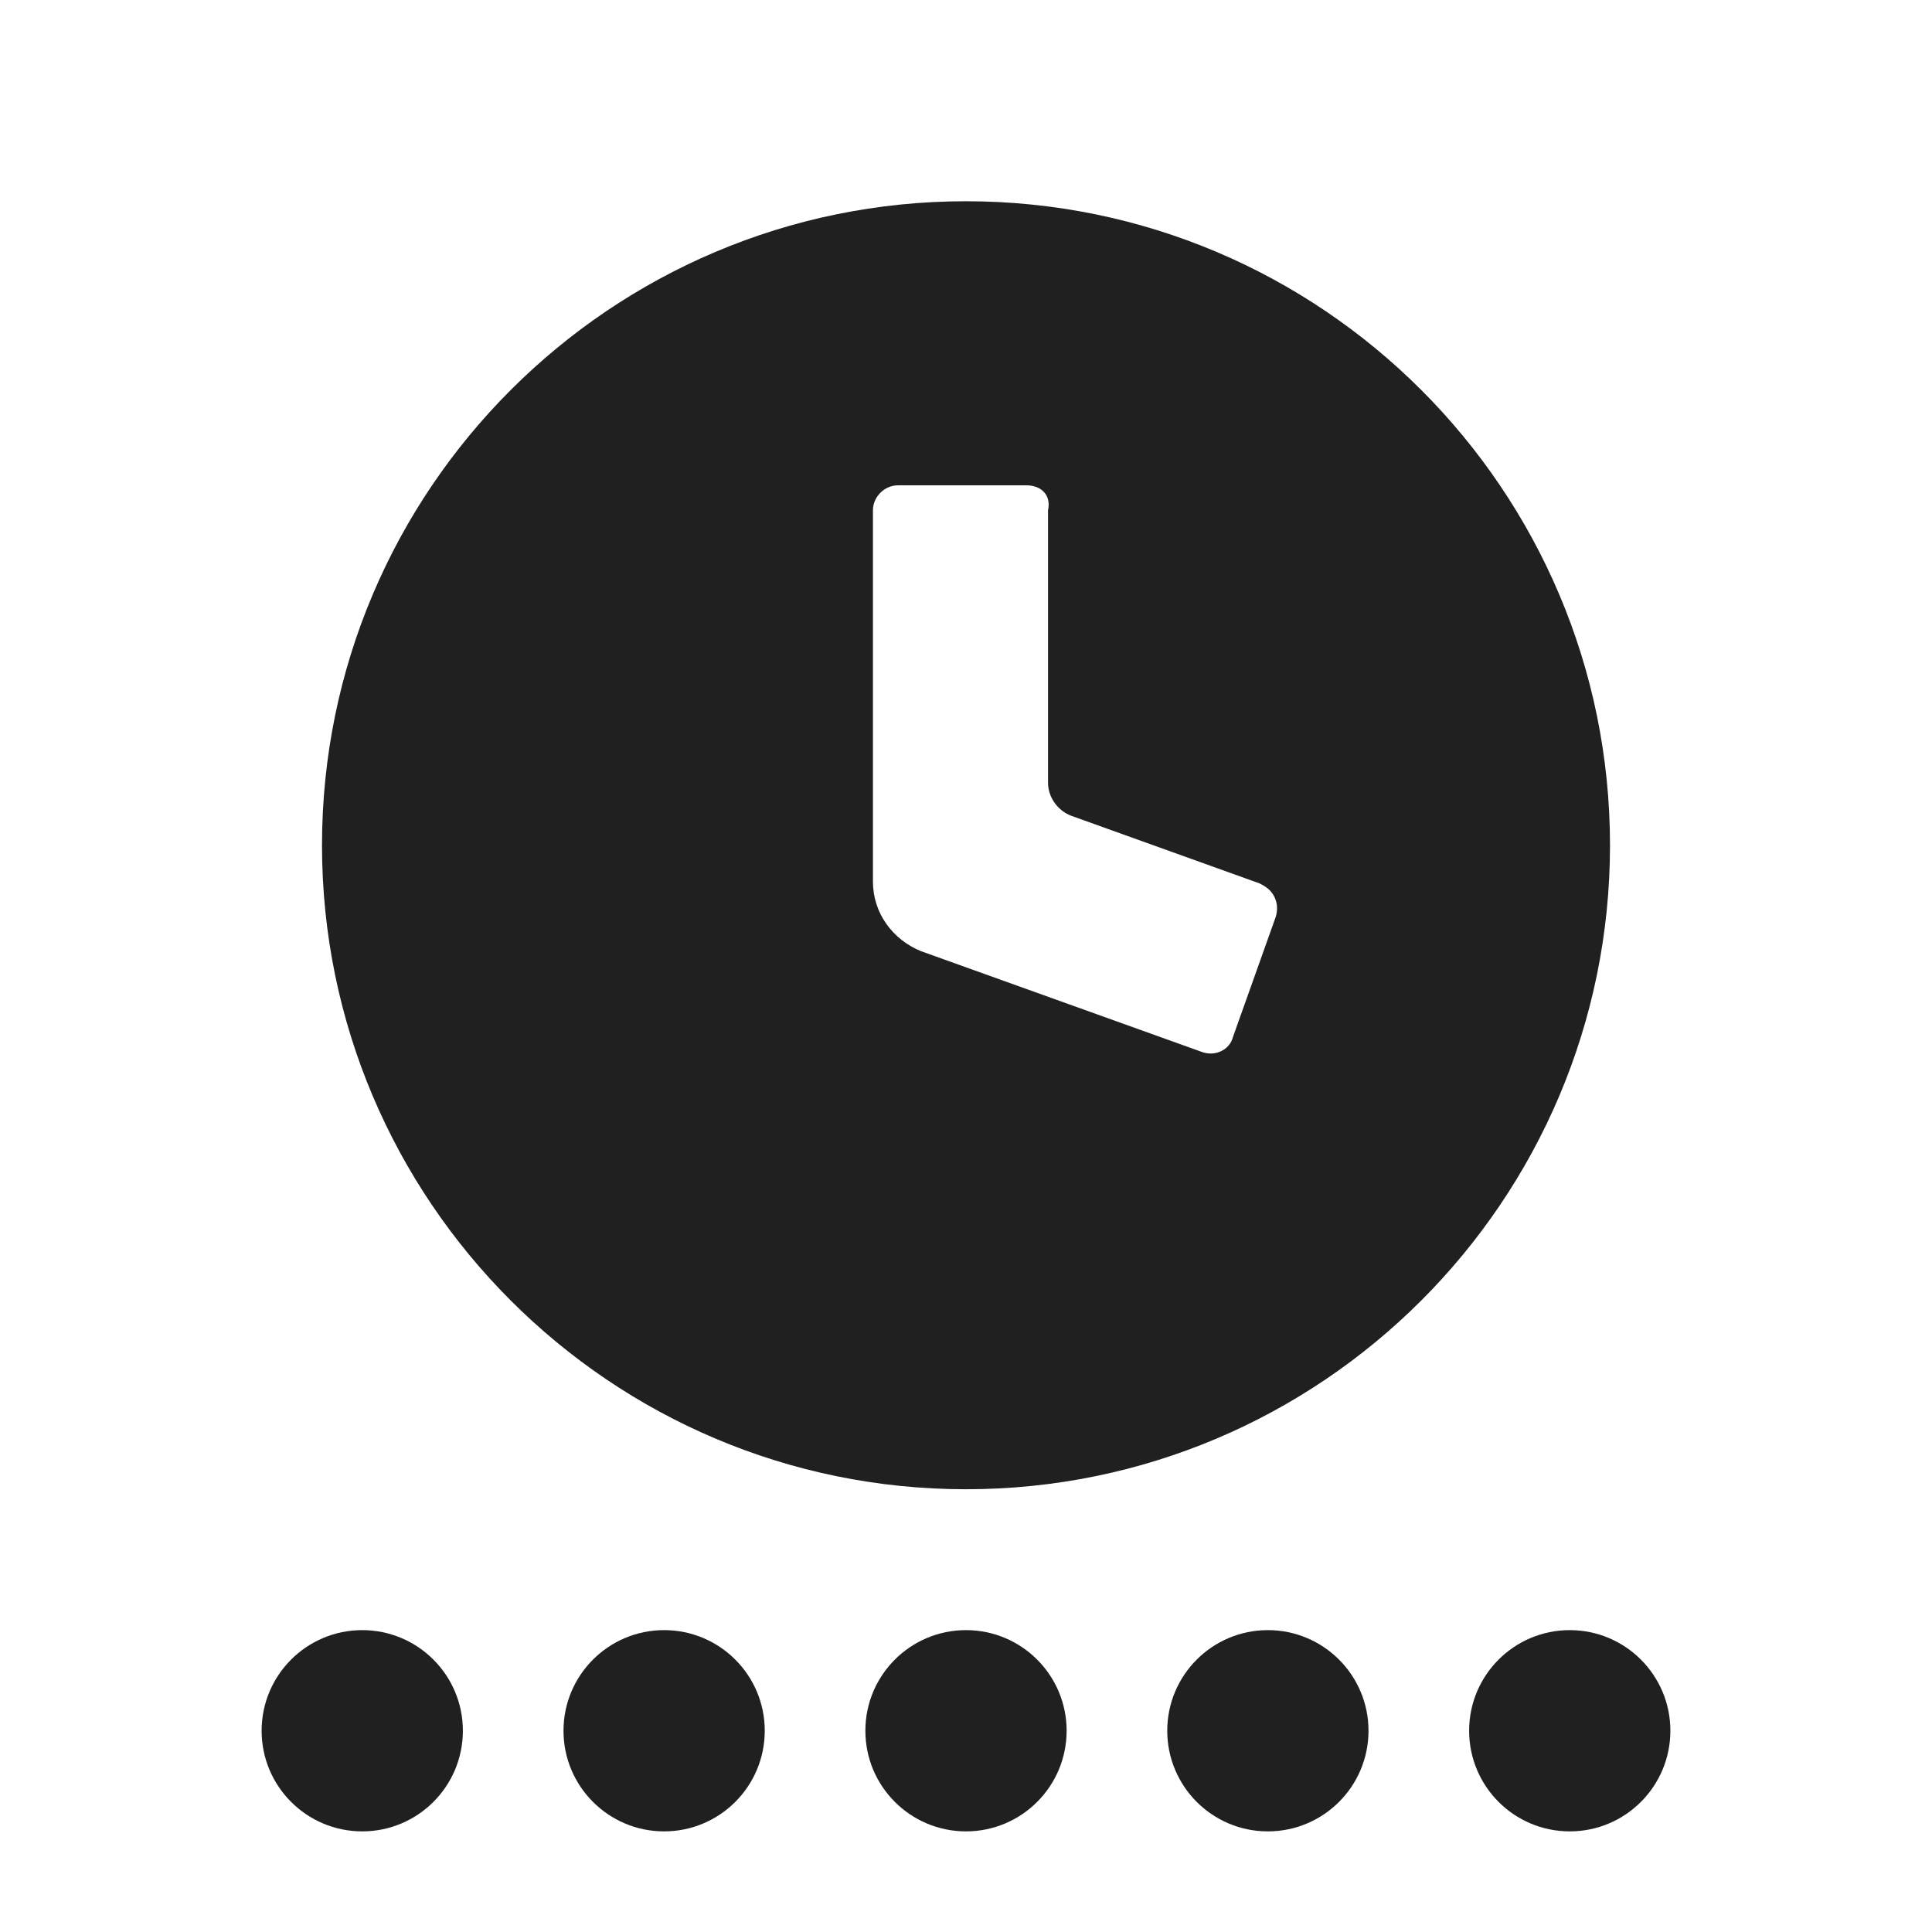
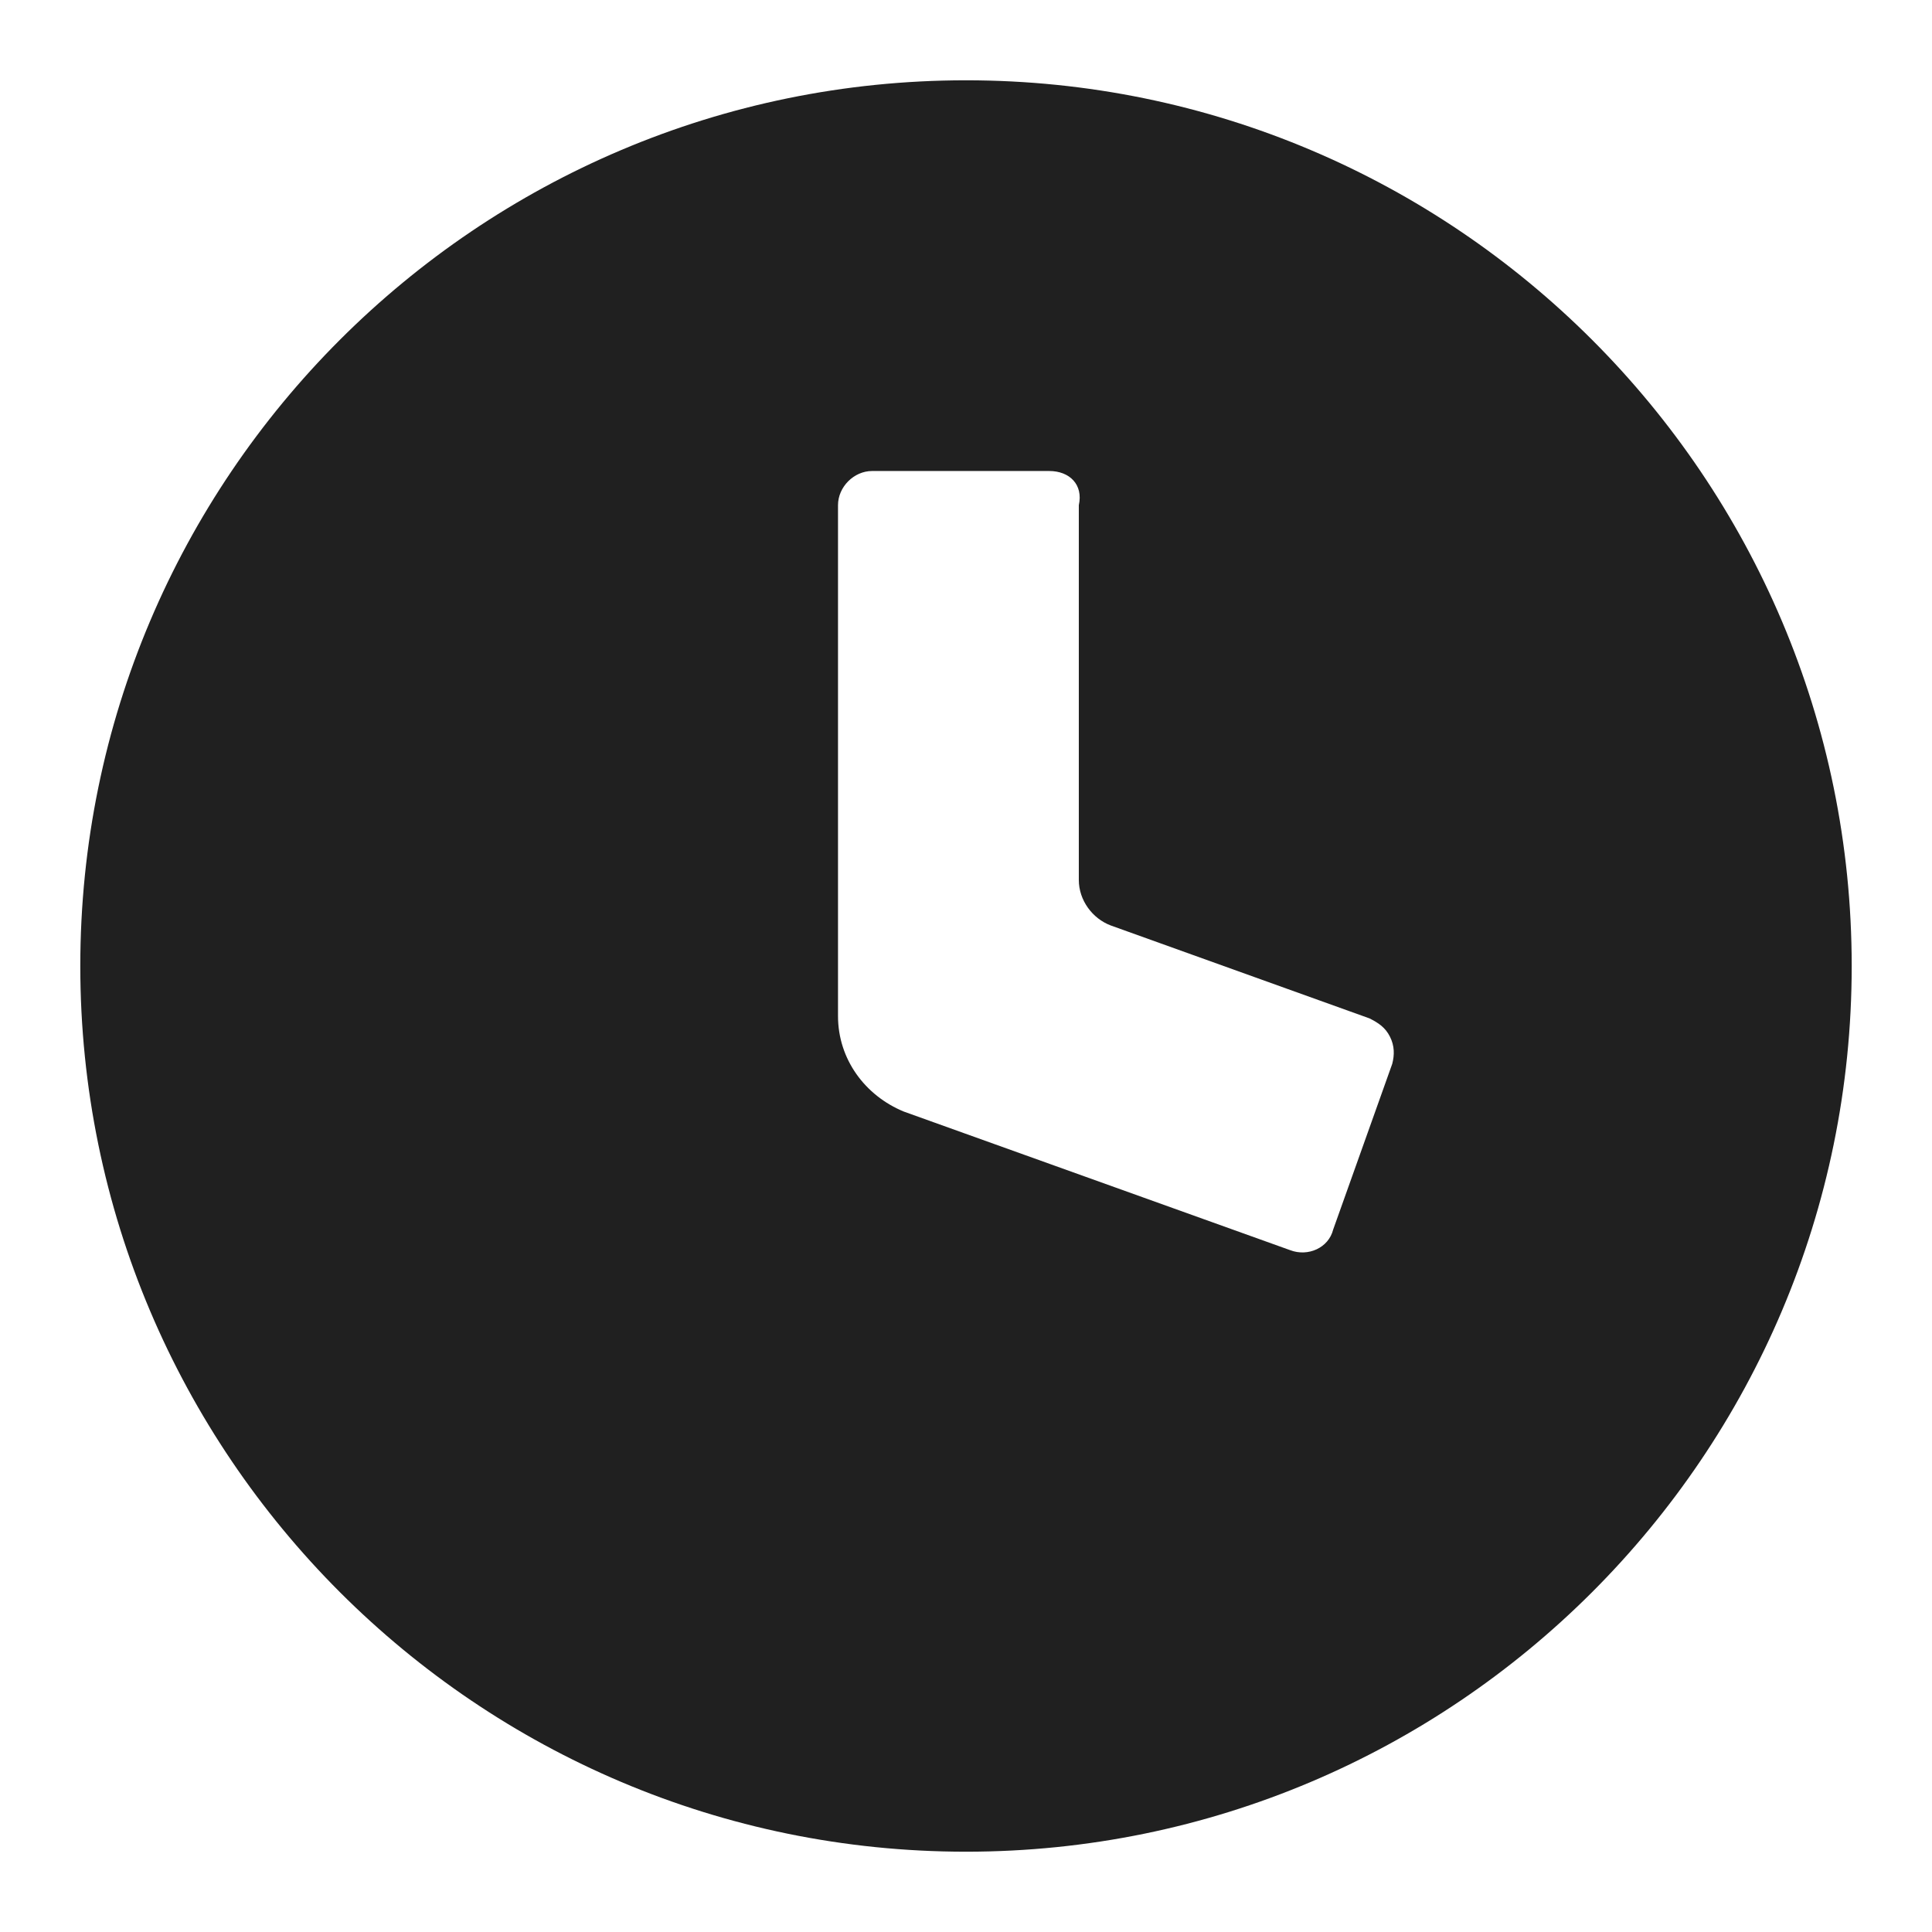
<svg xmlns="http://www.w3.org/2000/svg" width="48px" height="48px" viewBox="0 0 48 48" version="1.1" xml:space="preserve">
-   <g fill="#202020">
-     <path d="M24,5c8.829,0 16,7.171 16,16c0,8.829 -7.171,16 -16,16c-8.829,0 -16,-7.171 -16,-16c-0,-8.829 7.171,-16 16,-16Zm1.504,7.058l-3.2,0c-0.329,0 -0.616,0.288 -0.616,0.617l-0,9.229c-0,0.783 0.491,1.438 1.187,1.725l6.979,2.504c0.325,0.125 0.696,-0.041 0.779,-0.371l1.067,-2.995c0.042,-0.163 0.042,-0.325 -0.042,-0.492c-0.083,-0.163 -0.204,-0.246 -0.37,-0.329l-4.675,-1.679c-0.33,-0.125 -0.575,-0.455 -0.575,-0.821l-0,-6.771c0.083,-0.371 -0.167,-0.617 -0.534,-0.617Z" />
-     <circle r="2.5" cx="9" cy="43" />
-     <circle r="2.5" cx="16.5" cy="43" />
-     <circle r="2.5" cx="24" cy="43" />
-     <circle r="2.5" cx="31.5" cy="43" />
-     <circle r="2.5" cx="39" cy="43" />
-   </g>
+   <path fill="#202020" d="M24,1.995c12.143,0 22.005,9.862 22.005,22.005c-0,12.143 -9.862,22.005 -22.005,22.005c-12.143,-0 -22.005,-9.862 -22.005,-22.005c0,-12.143 9.862,-22.005 22.005,-22.005Zm2.068,9.707l-4.401,-0c-0.452,-0 -0.847,0.396 -0.847,0.849l0,12.692c0,1.077 0.676,1.978 1.633,2.373l9.598,3.443c0.447,0.172 0.957,-0.056 1.071,-0.51l1.468,-4.119c0.058,-0.224 0.058,-0.447 -0.058,-0.676c-0.114,-0.225 -0.28,-0.339 -0.509,-0.453l-6.429,-2.309c-0.454,-0.172 -0.791,-0.626 -0.791,-1.129l-0,-9.312c0.114,-0.511 -0.23,-0.849 -0.735,-0.849Z" />
</svg>
